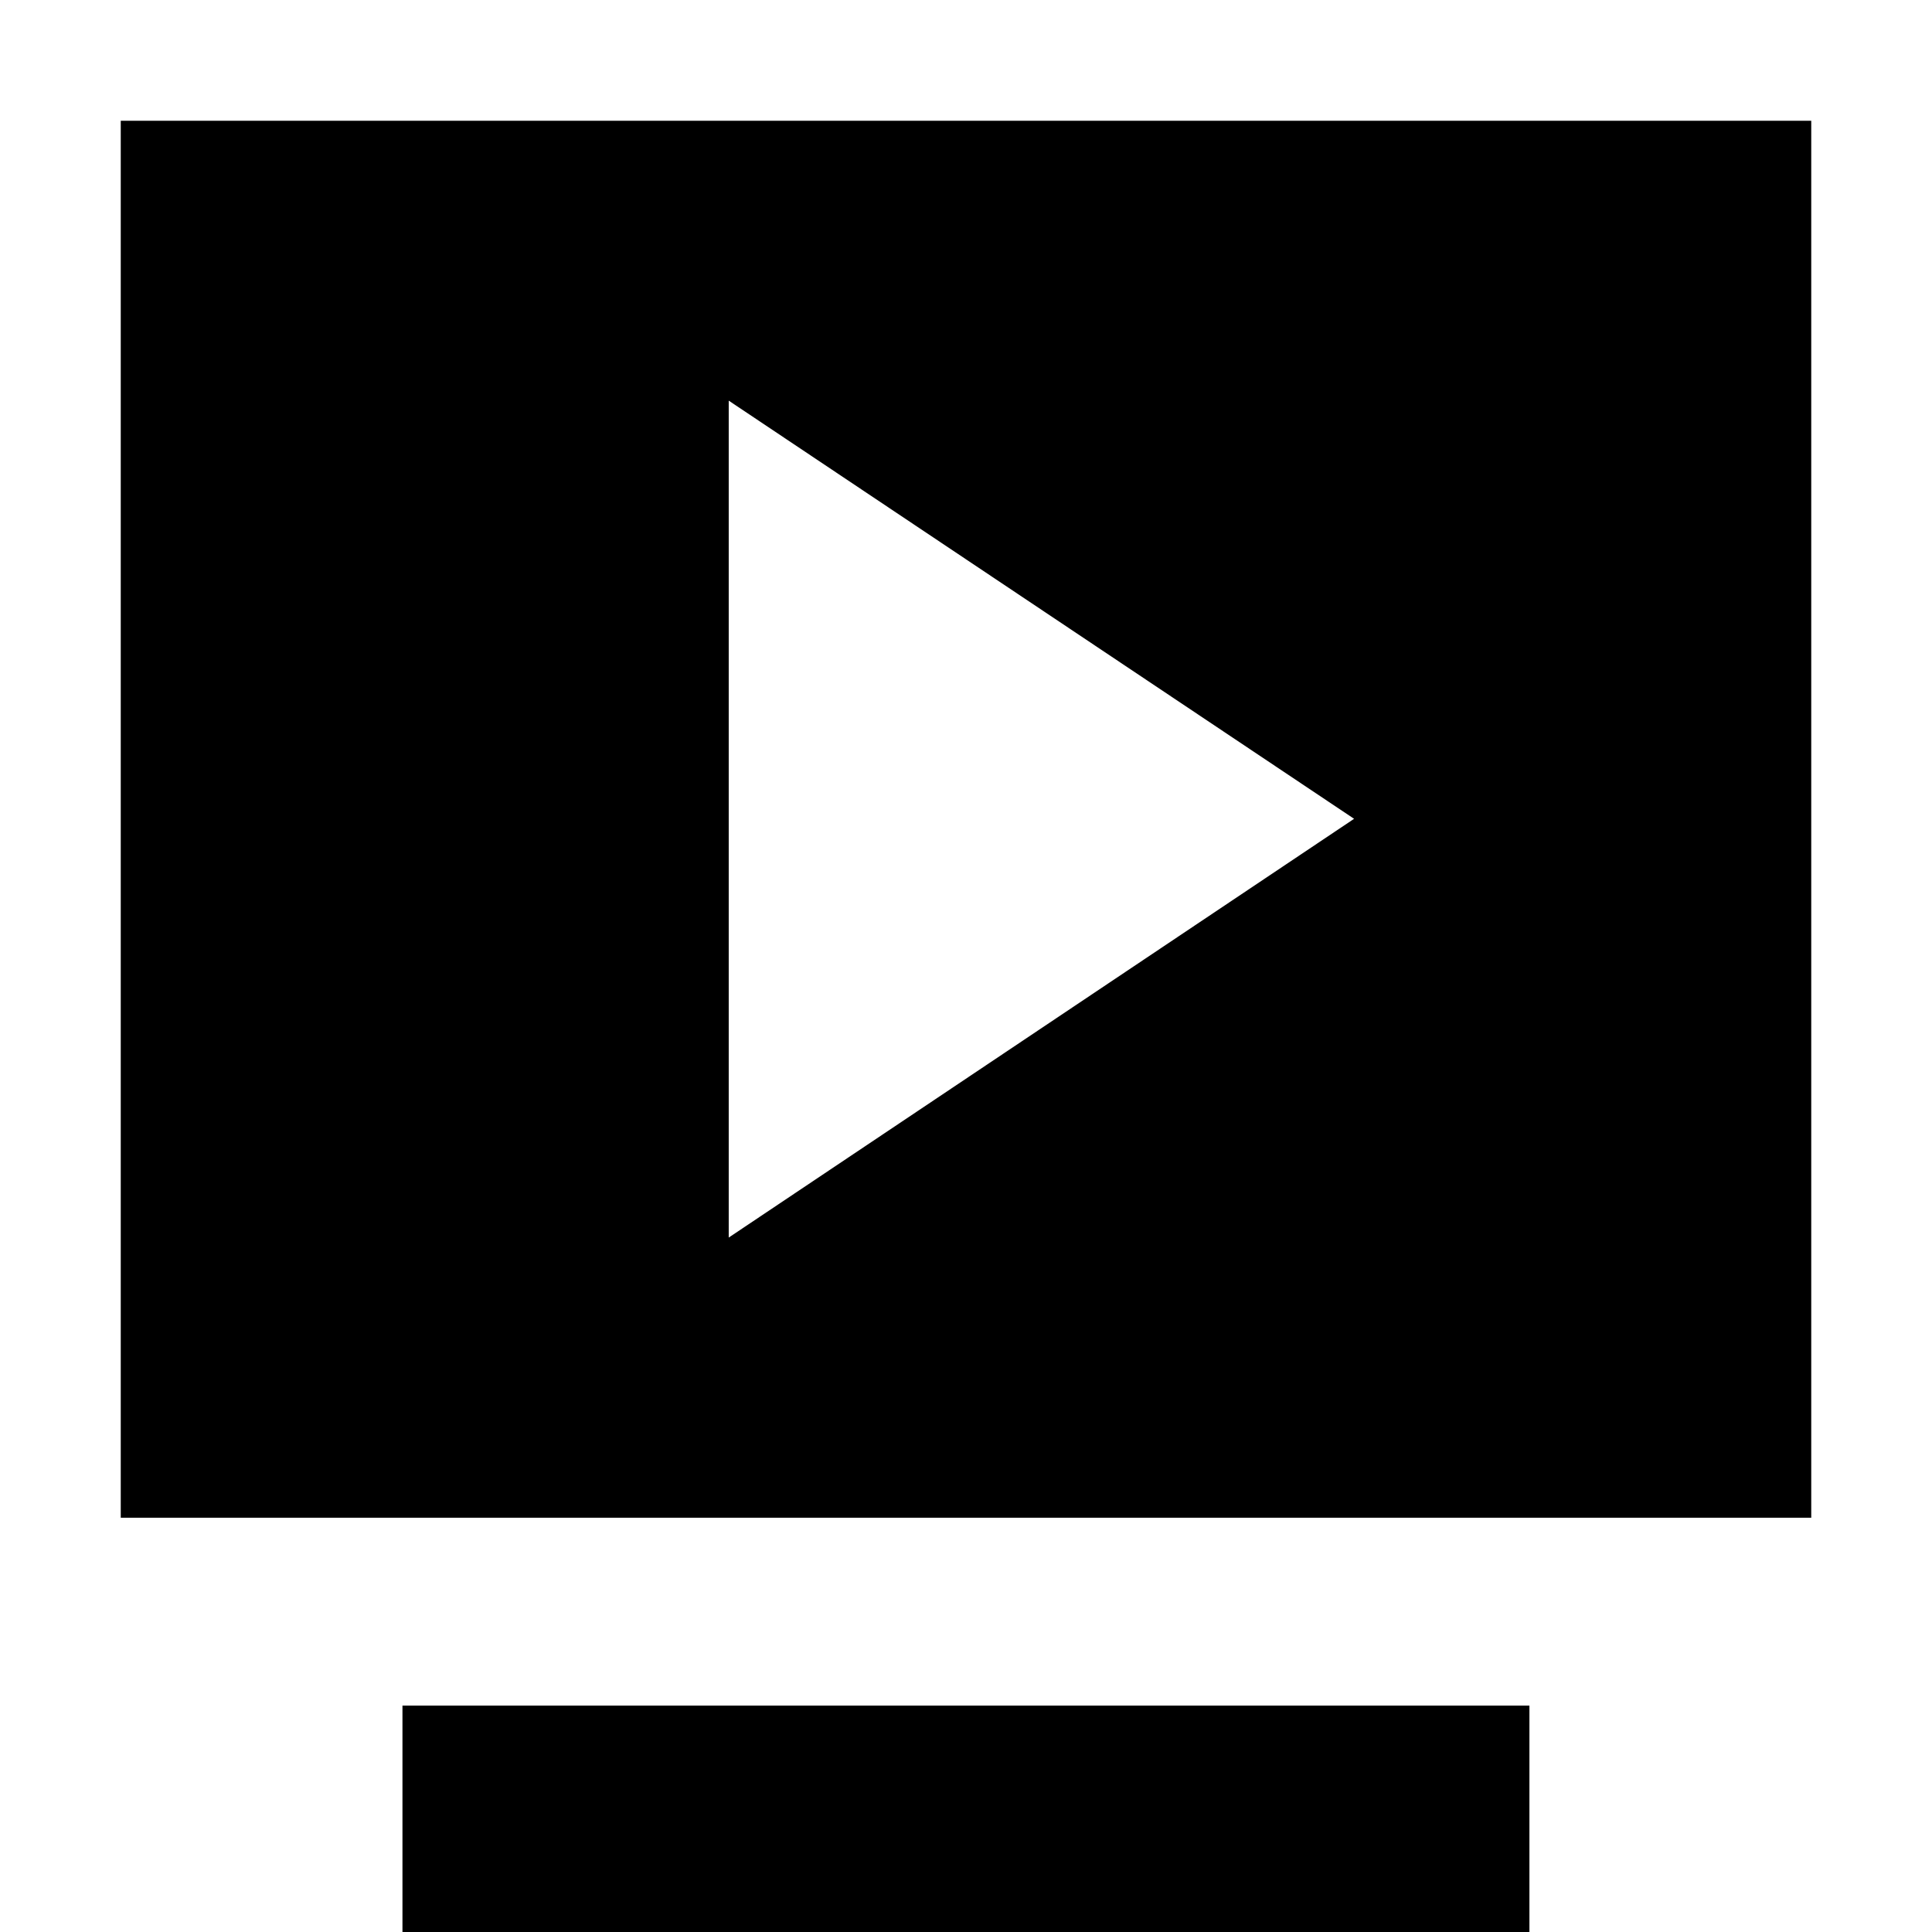
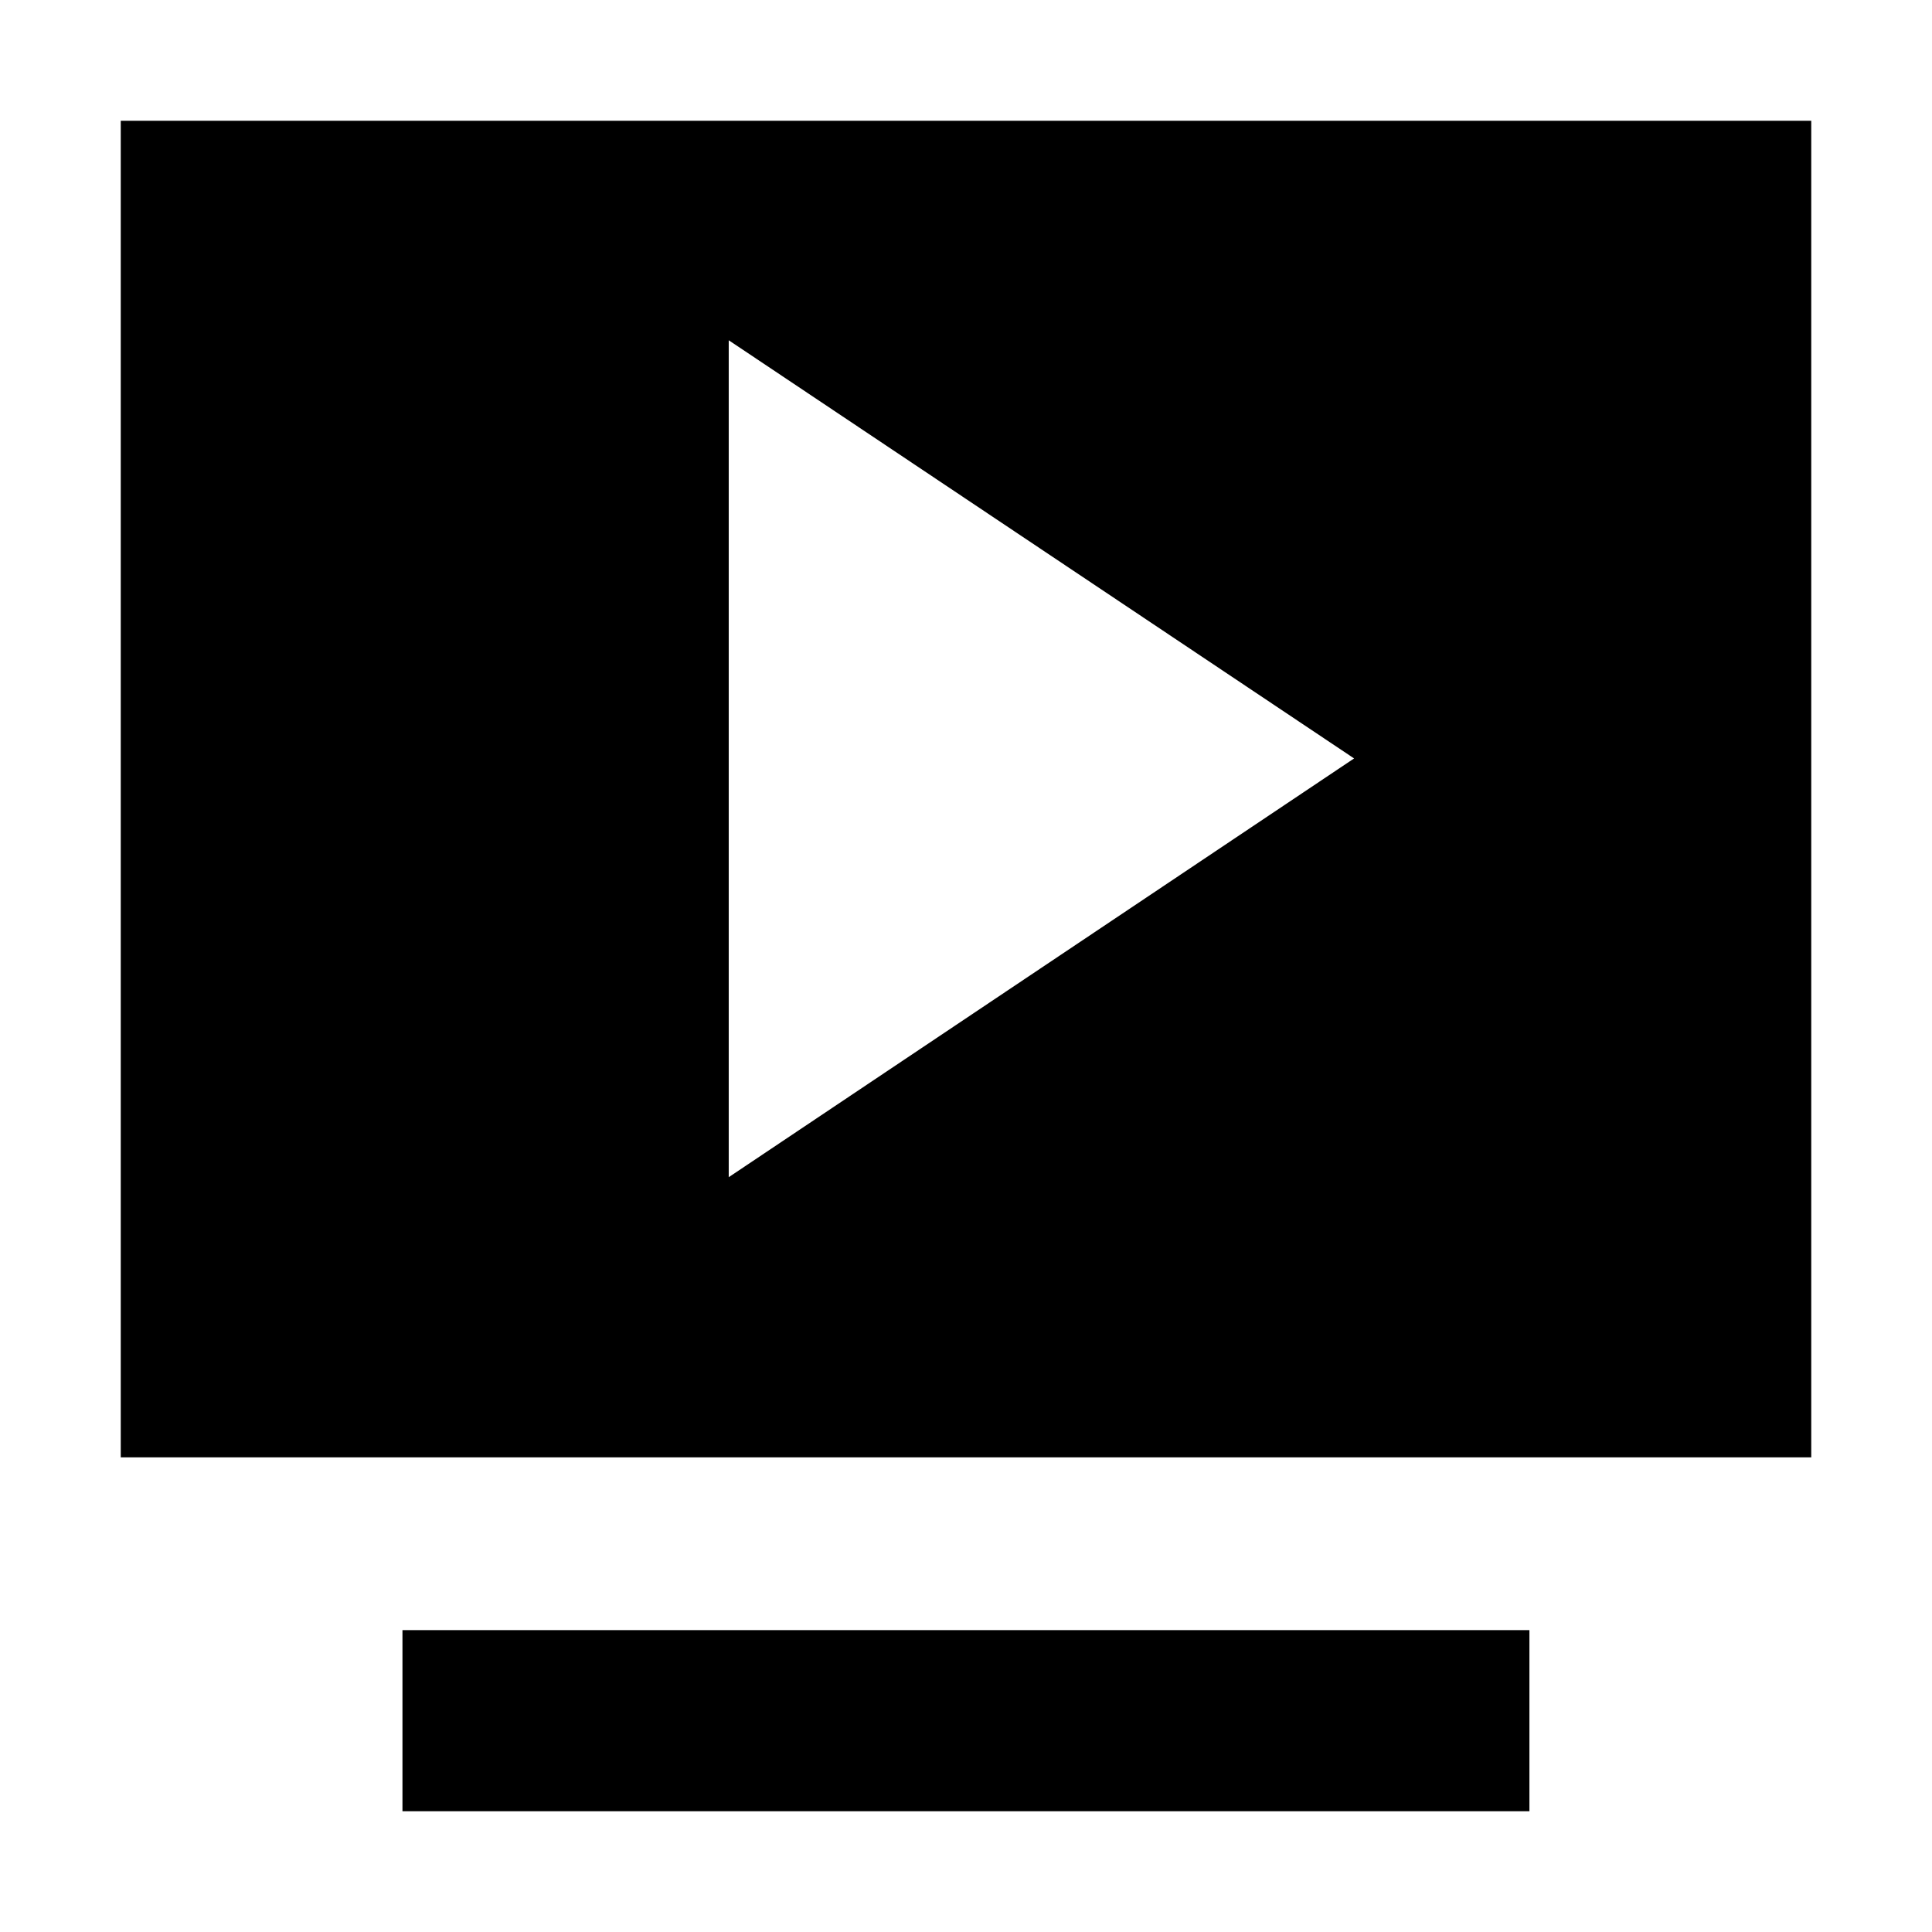
<svg xmlns="http://www.w3.org/2000/svg" width="16" height="16" viewBox="0 0 16 16" fill="none">
-   <path d="M1 1V12.569H15V1H1ZM6.035 10.249V3.318L11.214 6.781L6.035 10.249Z" fill="black" />
-   <path d="M12.666 14.125H3.333V16H12.666V14.125Z" fill="black" />
+   <path d="M1 1V12.069H15V1H1ZM6.035 9.749V2.818L11.214 6.281L6.035 9.749Z" fill="black" />
+   <path d="M12.666 13.5H3.333V15H12.666V13.5Z" fill="black" />
</svg>
